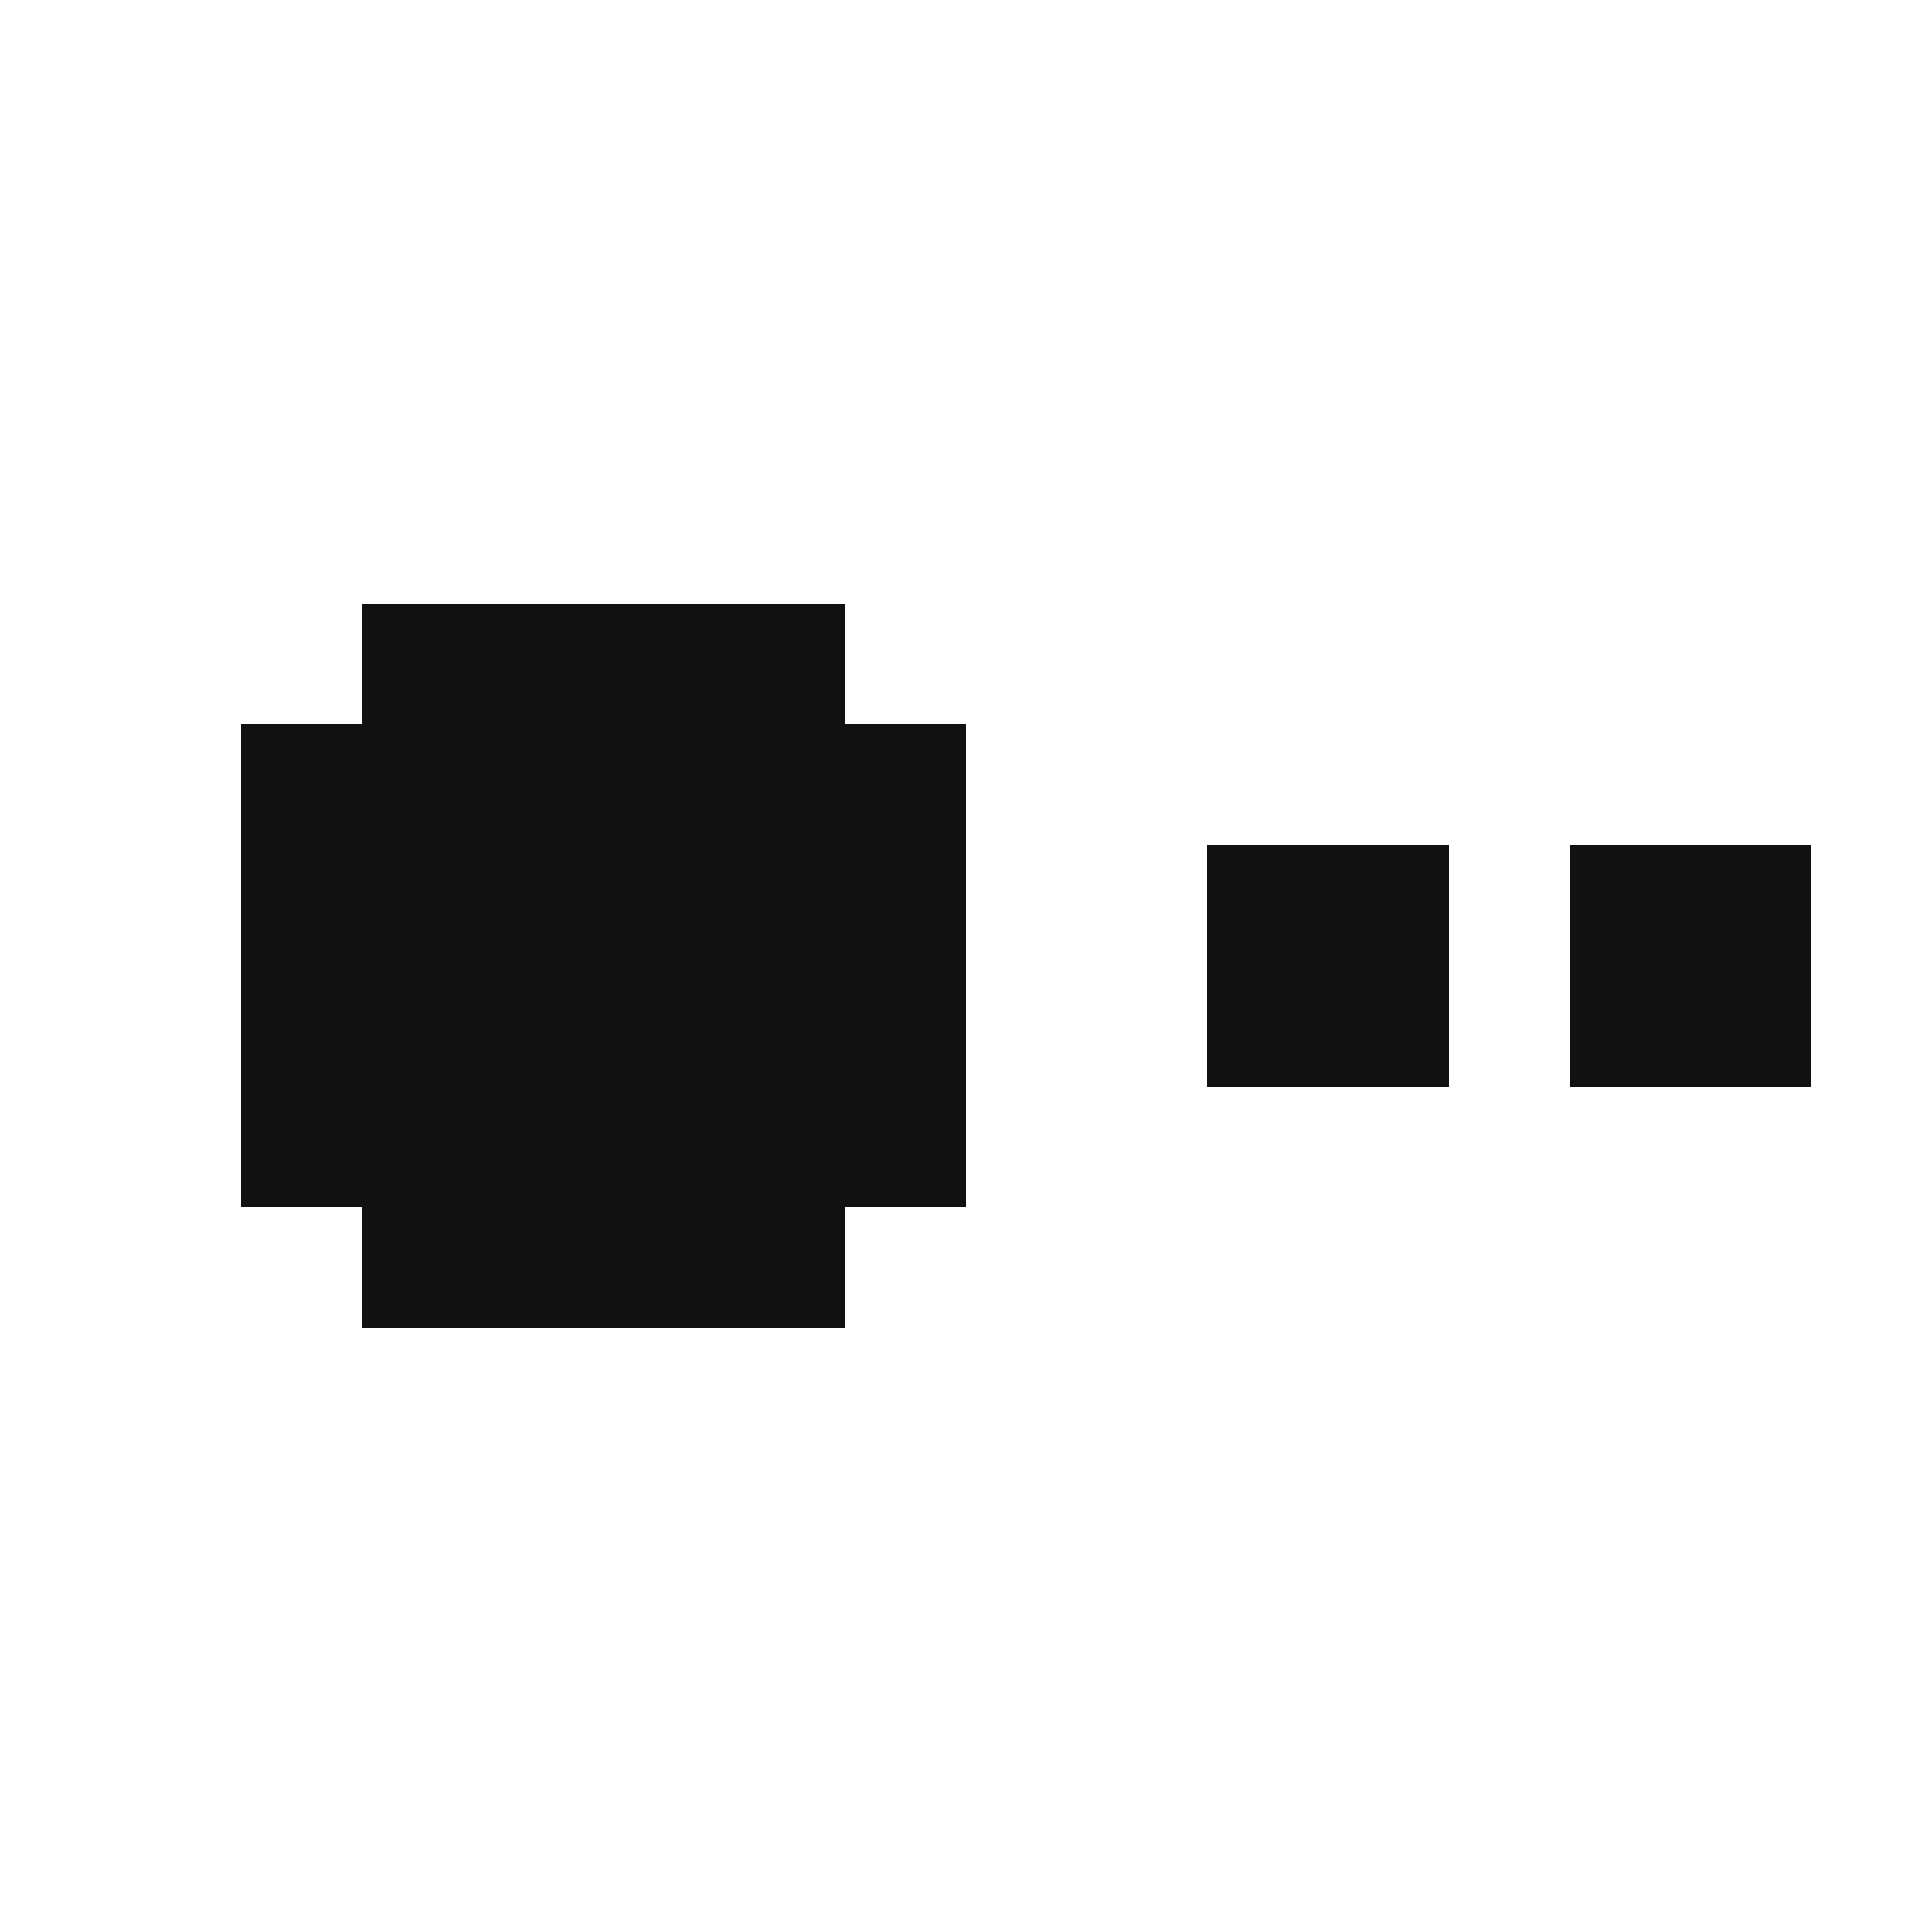
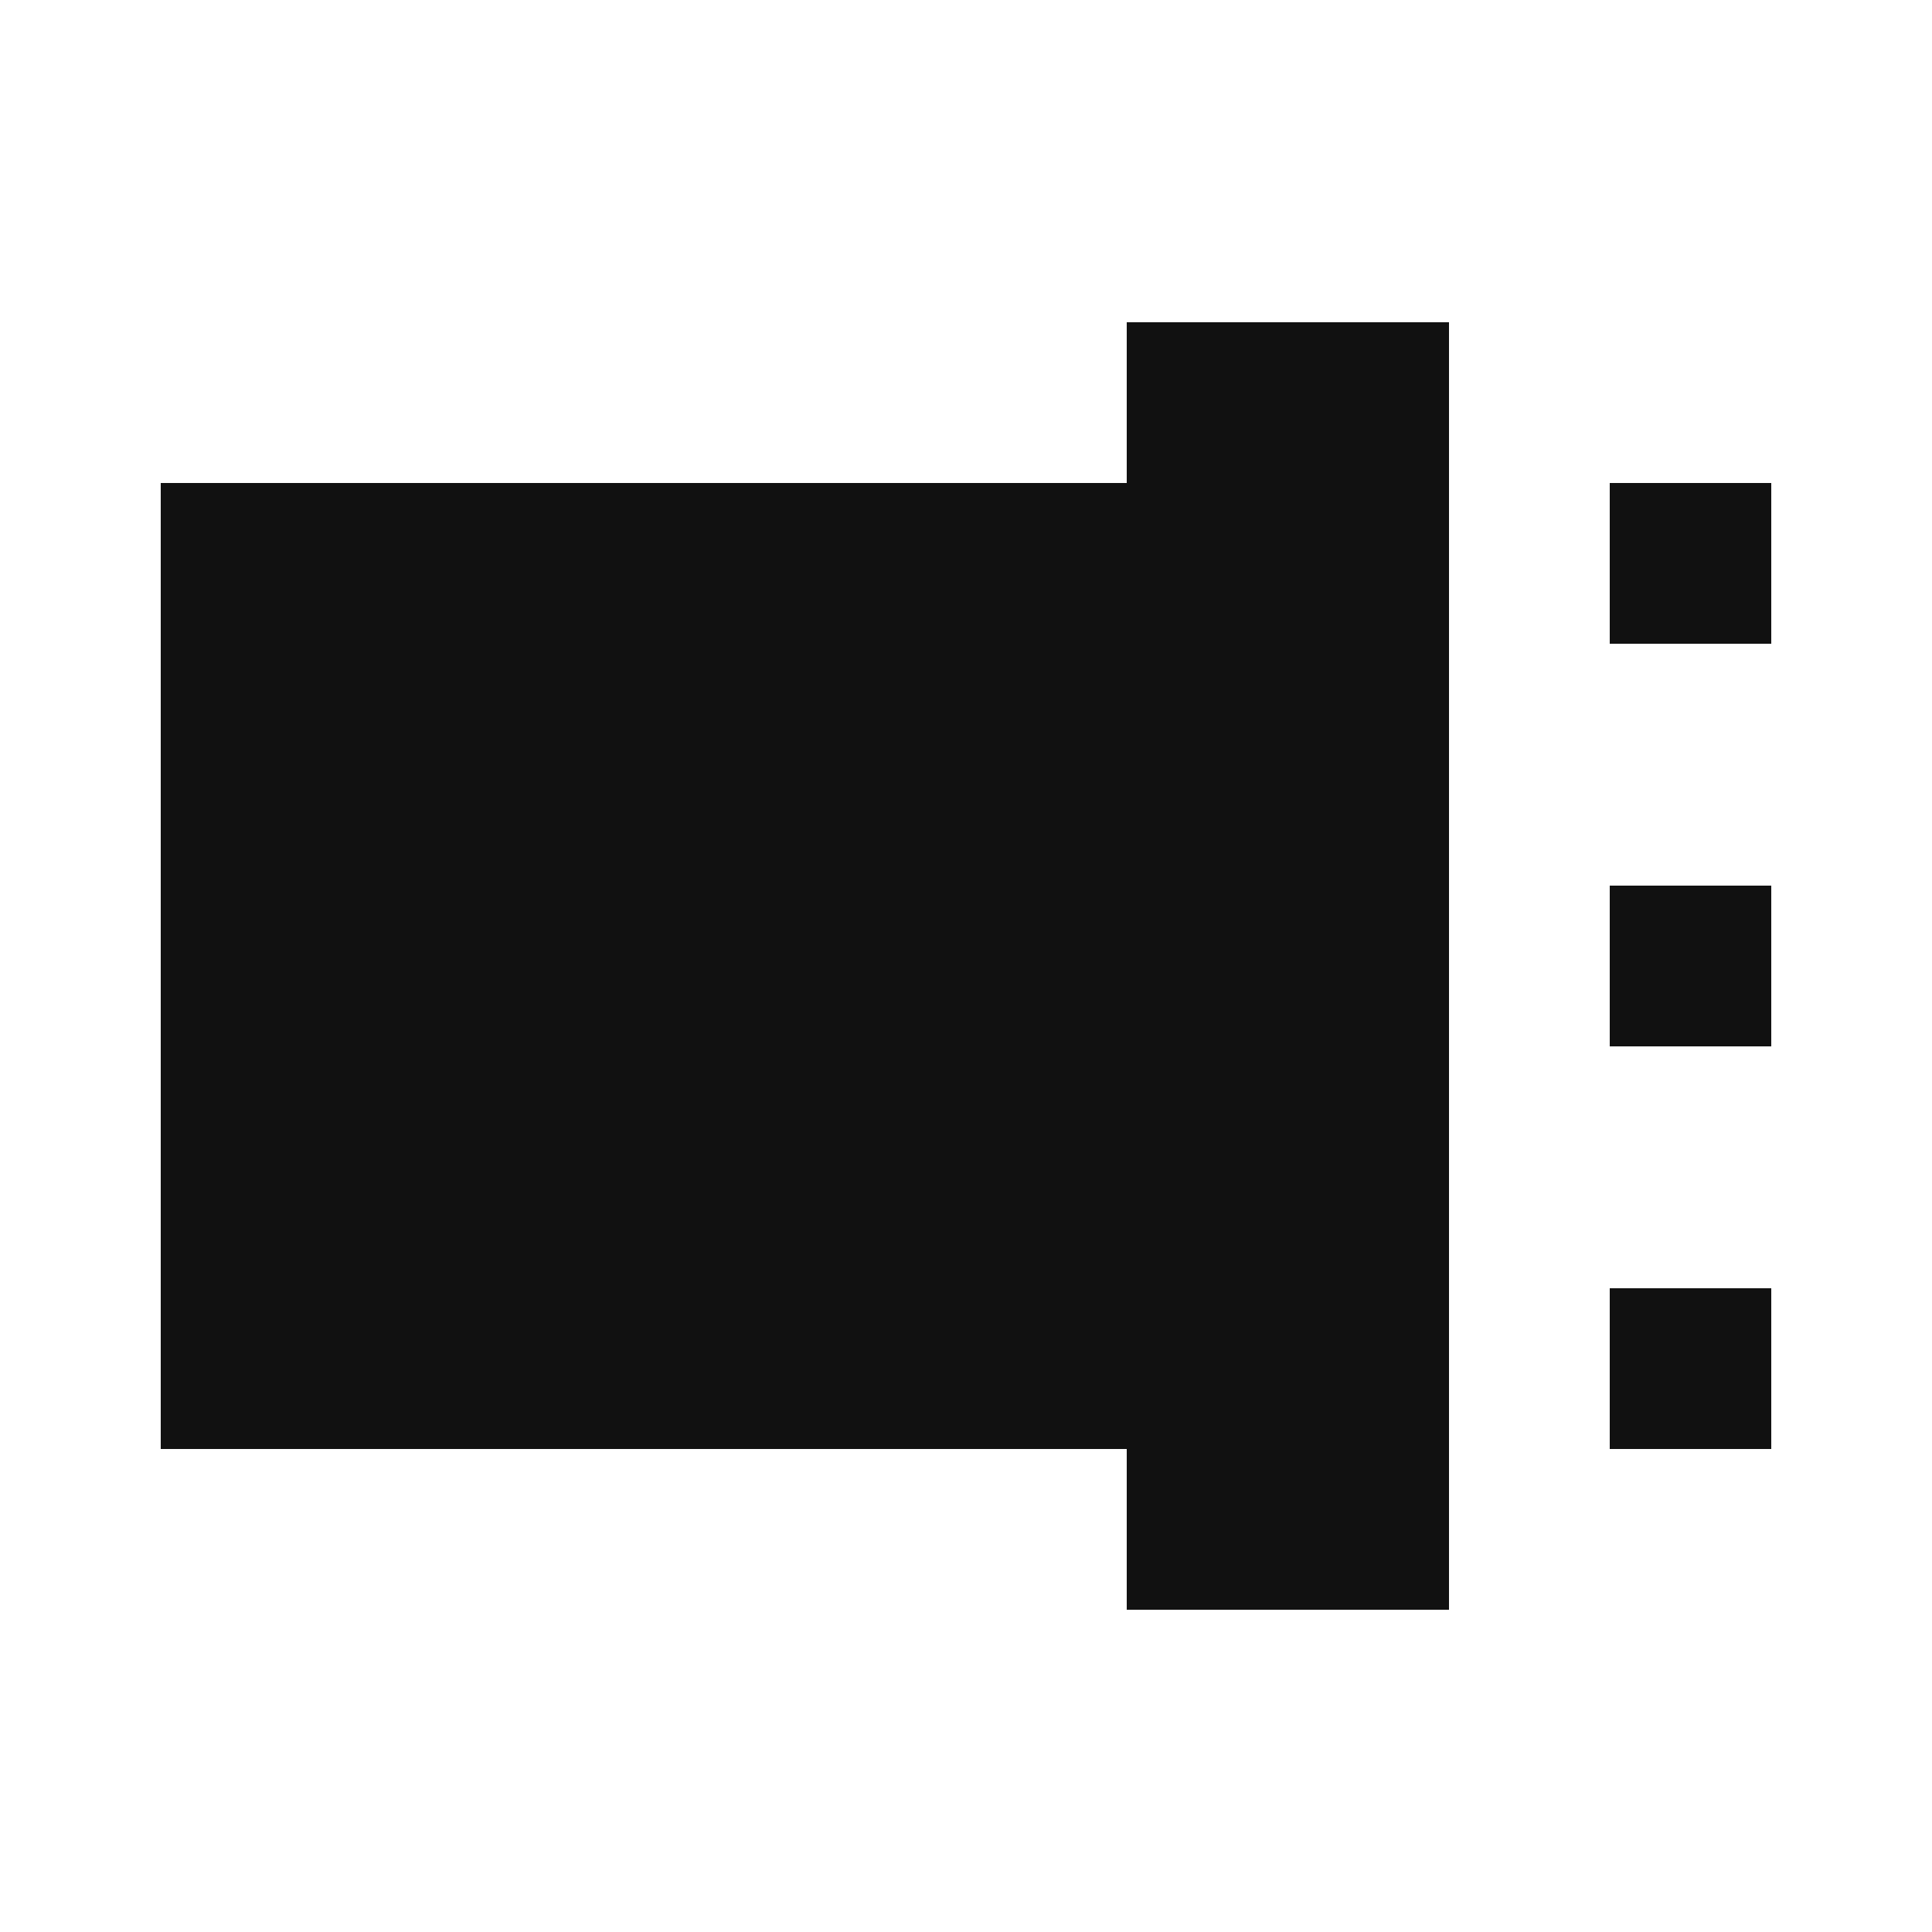
- <svg xmlns="http://www.w3.org/2000/svg" viewBox="0 0 16 16" width="32" height="32" fill="#111111" shape-rendering="crispEdges">
-   <rect x="3" y="5" width="1" height="1" />
-   <rect x="4" y="5" width="1" height="1" />
-   <rect x="5" y="5" width="1" height="1" />
-   <rect x="6" y="5" width="1" height="1" />
+ <svg xmlns="http://www.w3.org/2000/svg" viewBox="0 0 24 24" width="48" height="48" fill="#111111" shape-rendering="crispEdges">
+   <rect x="14" y="4" width="1" height="1" />
+   <rect x="15" y="4" width="1" height="1" />
+   <rect x="16" y="4" width="1" height="1" />
+   <rect x="17" y="4" width="1" height="1" />
+   <rect x="14" y="5" width="1" height="1" />
+   <rect x="15" y="5" width="1" height="1" />
+   <rect x="16" y="5" width="1" height="1" />
+   <rect x="17" y="5" width="1" height="1" />
  <rect x="2" y="6" width="1" height="1" />
  <rect x="3" y="6" width="1" height="1" />
  <rect x="4" y="6" width="1" height="1" />
  <rect x="5" y="6" width="1" height="1" />
  <rect x="6" y="6" width="1" height="1" />
  <rect x="7" y="6" width="1" height="1" />
+   <rect x="8" y="6" width="1" height="1" />
+   <rect x="9" y="6" width="1" height="1" />
+   <rect x="10" y="6" width="1" height="1" />
+   <rect x="11" y="6" width="1" height="1" />
+   <rect x="12" y="6" width="1" height="1" />
+   <rect x="13" y="6" width="1" height="1" />
+   <rect x="14" y="6" width="1" height="1" />
+   <rect x="15" y="6" width="1" height="1" />
+   <rect x="16" y="6" width="1" height="1" />
+   <rect x="17" y="6" width="1" height="1" />
+   <rect x="20" y="6" width="1" height="1" />
+   <rect x="21" y="6" width="1" height="1" />
  <rect x="2" y="7" width="1" height="1" />
  <rect x="3" y="7" width="1" height="1" />
  <rect x="4" y="7" width="1" height="1" />
  <rect x="5" y="7" width="1" height="1" />
  <rect x="6" y="7" width="1" height="1" />
  <rect x="7" y="7" width="1" height="1" />
+   <rect x="8" y="7" width="1" height="1" />
+   <rect x="9" y="7" width="1" height="1" />
  <rect x="10" y="7" width="1" height="1" />
  <rect x="11" y="7" width="1" height="1" />
+   <rect x="12" y="7" width="1" height="1" />
  <rect x="13" y="7" width="1" height="1" />
  <rect x="14" y="7" width="1" height="1" />
+   <rect x="15" y="7" width="1" height="1" />
+   <rect x="16" y="7" width="1" height="1" />
+   <rect x="17" y="7" width="1" height="1" />
+   <rect x="20" y="7" width="1" height="1" />
+   <rect x="21" y="7" width="1" height="1" />
  <rect x="2" y="8" width="1" height="1" />
  <rect x="3" y="8" width="1" height="1" />
  <rect x="4" y="8" width="1" height="1" />
  <rect x="5" y="8" width="1" height="1" />
  <rect x="6" y="8" width="1" height="1" />
  <rect x="7" y="8" width="1" height="1" />
+   <rect x="8" y="8" width="1" height="1" />
+   <rect x="9" y="8" width="1" height="1" />
  <rect x="10" y="8" width="1" height="1" />
  <rect x="11" y="8" width="1" height="1" />
+   <rect x="12" y="8" width="1" height="1" />
  <rect x="13" y="8" width="1" height="1" />
  <rect x="14" y="8" width="1" height="1" />
+   <rect x="15" y="8" width="1" height="1" />
+   <rect x="16" y="8" width="1" height="1" />
+   <rect x="17" y="8" width="1" height="1" />
  <rect x="2" y="9" width="1" height="1" />
  <rect x="3" y="9" width="1" height="1" />
  <rect x="4" y="9" width="1" height="1" />
  <rect x="5" y="9" width="1" height="1" />
  <rect x="6" y="9" width="1" height="1" />
  <rect x="7" y="9" width="1" height="1" />
+   <rect x="8" y="9" width="1" height="1" />
+   <rect x="9" y="9" width="1" height="1" />
+   <rect x="10" y="9" width="1" height="1" />
+   <rect x="11" y="9" width="1" height="1" />
+   <rect x="12" y="9" width="1" height="1" />
+   <rect x="13" y="9" width="1" height="1" />
+   <rect x="14" y="9" width="1" height="1" />
+   <rect x="15" y="9" width="1" height="1" />
+   <rect x="16" y="9" width="1" height="1" />
+   <rect x="17" y="9" width="1" height="1" />
+   <rect x="2" y="10" width="1" height="1" />
  <rect x="3" y="10" width="1" height="1" />
  <rect x="4" y="10" width="1" height="1" />
  <rect x="5" y="10" width="1" height="1" />
  <rect x="6" y="10" width="1" height="1" />
+   <rect x="7" y="10" width="1" height="1" />
+   <rect x="8" y="10" width="1" height="1" />
+   <rect x="9" y="10" width="1" height="1" />
+   <rect x="10" y="10" width="1" height="1" />
+   <rect x="11" y="10" width="1" height="1" />
+   <rect x="12" y="10" width="1" height="1" />
+   <rect x="13" y="10" width="1" height="1" />
+   <rect x="14" y="10" width="1" height="1" />
+   <rect x="15" y="10" width="1" height="1" />
+   <rect x="16" y="10" width="1" height="1" />
+   <rect x="17" y="10" width="1" height="1" />
+   <rect x="2" y="11" width="1" height="1" />
+   <rect x="3" y="11" width="1" height="1" />
+   <rect x="4" y="11" width="1" height="1" />
+   <rect x="5" y="11" width="1" height="1" />
+   <rect x="6" y="11" width="1" height="1" />
+   <rect x="7" y="11" width="1" height="1" />
+   <rect x="8" y="11" width="1" height="1" />
+   <rect x="9" y="11" width="1" height="1" />
+   <rect x="10" y="11" width="1" height="1" />
+   <rect x="11" y="11" width="1" height="1" />
+   <rect x="12" y="11" width="1" height="1" />
+   <rect x="13" y="11" width="1" height="1" />
+   <rect x="14" y="11" width="1" height="1" />
+   <rect x="15" y="11" width="1" height="1" />
+   <rect x="16" y="11" width="1" height="1" />
+   <rect x="17" y="11" width="1" height="1" />
+   <rect x="20" y="11" width="1" height="1" />
+   <rect x="21" y="11" width="1" height="1" />
+   <rect x="2" y="12" width="1" height="1" />
+   <rect x="3" y="12" width="1" height="1" />
+   <rect x="4" y="12" width="1" height="1" />
+   <rect x="5" y="12" width="1" height="1" />
+   <rect x="6" y="12" width="1" height="1" />
+   <rect x="7" y="12" width="1" height="1" />
+   <rect x="8" y="12" width="1" height="1" />
+   <rect x="9" y="12" width="1" height="1" />
+   <rect x="10" y="12" width="1" height="1" />
+   <rect x="11" y="12" width="1" height="1" />
+   <rect x="12" y="12" width="1" height="1" />
+   <rect x="13" y="12" width="1" height="1" />
+   <rect x="14" y="12" width="1" height="1" />
+   <rect x="15" y="12" width="1" height="1" />
+   <rect x="16" y="12" width="1" height="1" />
+   <rect x="17" y="12" width="1" height="1" />
+   <rect x="20" y="12" width="1" height="1" />
+   <rect x="21" y="12" width="1" height="1" />
+   <rect x="2" y="13" width="1" height="1" />
+   <rect x="3" y="13" width="1" height="1" />
+   <rect x="4" y="13" width="1" height="1" />
+   <rect x="5" y="13" width="1" height="1" />
+   <rect x="6" y="13" width="1" height="1" />
+   <rect x="7" y="13" width="1" height="1" />
+   <rect x="8" y="13" width="1" height="1" />
+   <rect x="9" y="13" width="1" height="1" />
+   <rect x="10" y="13" width="1" height="1" />
+   <rect x="11" y="13" width="1" height="1" />
+   <rect x="12" y="13" width="1" height="1" />
+   <rect x="13" y="13" width="1" height="1" />
+   <rect x="14" y="13" width="1" height="1" />
+   <rect x="15" y="13" width="1" height="1" />
+   <rect x="16" y="13" width="1" height="1" />
+   <rect x="17" y="13" width="1" height="1" />
+   <rect x="2" y="14" width="1" height="1" />
+   <rect x="3" y="14" width="1" height="1" />
+   <rect x="4" y="14" width="1" height="1" />
+   <rect x="5" y="14" width="1" height="1" />
+   <rect x="6" y="14" width="1" height="1" />
+   <rect x="7" y="14" width="1" height="1" />
+   <rect x="8" y="14" width="1" height="1" />
+   <rect x="9" y="14" width="1" height="1" />
+   <rect x="10" y="14" width="1" height="1" />
+   <rect x="11" y="14" width="1" height="1" />
+   <rect x="12" y="14" width="1" height="1" />
+   <rect x="13" y="14" width="1" height="1" />
+   <rect x="14" y="14" width="1" height="1" />
+   <rect x="15" y="14" width="1" height="1" />
+   <rect x="16" y="14" width="1" height="1" />
+   <rect x="17" y="14" width="1" height="1" />
+   <rect x="2" y="15" width="1" height="1" />
+   <rect x="3" y="15" width="1" height="1" />
+   <rect x="4" y="15" width="1" height="1" />
+   <rect x="5" y="15" width="1" height="1" />
+   <rect x="6" y="15" width="1" height="1" />
+   <rect x="7" y="15" width="1" height="1" />
+   <rect x="8" y="15" width="1" height="1" />
+   <rect x="9" y="15" width="1" height="1" />
+   <rect x="10" y="15" width="1" height="1" />
+   <rect x="11" y="15" width="1" height="1" />
+   <rect x="12" y="15" width="1" height="1" />
+   <rect x="13" y="15" width="1" height="1" />
+   <rect x="14" y="15" width="1" height="1" />
+   <rect x="15" y="15" width="1" height="1" />
+   <rect x="16" y="15" width="1" height="1" />
+   <rect x="17" y="15" width="1" height="1" />
+   <rect x="2" y="16" width="1" height="1" />
+   <rect x="3" y="16" width="1" height="1" />
+   <rect x="4" y="16" width="1" height="1" />
+   <rect x="5" y="16" width="1" height="1" />
+   <rect x="6" y="16" width="1" height="1" />
+   <rect x="7" y="16" width="1" height="1" />
+   <rect x="8" y="16" width="1" height="1" />
+   <rect x="9" y="16" width="1" height="1" />
+   <rect x="10" y="16" width="1" height="1" />
+   <rect x="11" y="16" width="1" height="1" />
+   <rect x="12" y="16" width="1" height="1" />
+   <rect x="13" y="16" width="1" height="1" />
+   <rect x="14" y="16" width="1" height="1" />
+   <rect x="15" y="16" width="1" height="1" />
+   <rect x="16" y="16" width="1" height="1" />
+   <rect x="17" y="16" width="1" height="1" />
+   <rect x="20" y="16" width="1" height="1" />
+   <rect x="21" y="16" width="1" height="1" />
+   <rect x="2" y="17" width="1" height="1" />
+   <rect x="3" y="17" width="1" height="1" />
+   <rect x="4" y="17" width="1" height="1" />
+   <rect x="5" y="17" width="1" height="1" />
+   <rect x="6" y="17" width="1" height="1" />
+   <rect x="7" y="17" width="1" height="1" />
+   <rect x="8" y="17" width="1" height="1" />
+   <rect x="9" y="17" width="1" height="1" />
+   <rect x="10" y="17" width="1" height="1" />
+   <rect x="11" y="17" width="1" height="1" />
+   <rect x="12" y="17" width="1" height="1" />
+   <rect x="13" y="17" width="1" height="1" />
+   <rect x="14" y="17" width="1" height="1" />
+   <rect x="15" y="17" width="1" height="1" />
+   <rect x="16" y="17" width="1" height="1" />
+   <rect x="17" y="17" width="1" height="1" />
+   <rect x="20" y="17" width="1" height="1" />
+   <rect x="21" y="17" width="1" height="1" />
+   <rect x="14" y="18" width="1" height="1" />
+   <rect x="15" y="18" width="1" height="1" />
+   <rect x="16" y="18" width="1" height="1" />
+   <rect x="17" y="18" width="1" height="1" />
+   <rect x="14" y="19" width="1" height="1" />
+   <rect x="15" y="19" width="1" height="1" />
+   <rect x="16" y="19" width="1" height="1" />
+   <rect x="17" y="19" width="1" height="1" />
</svg>
